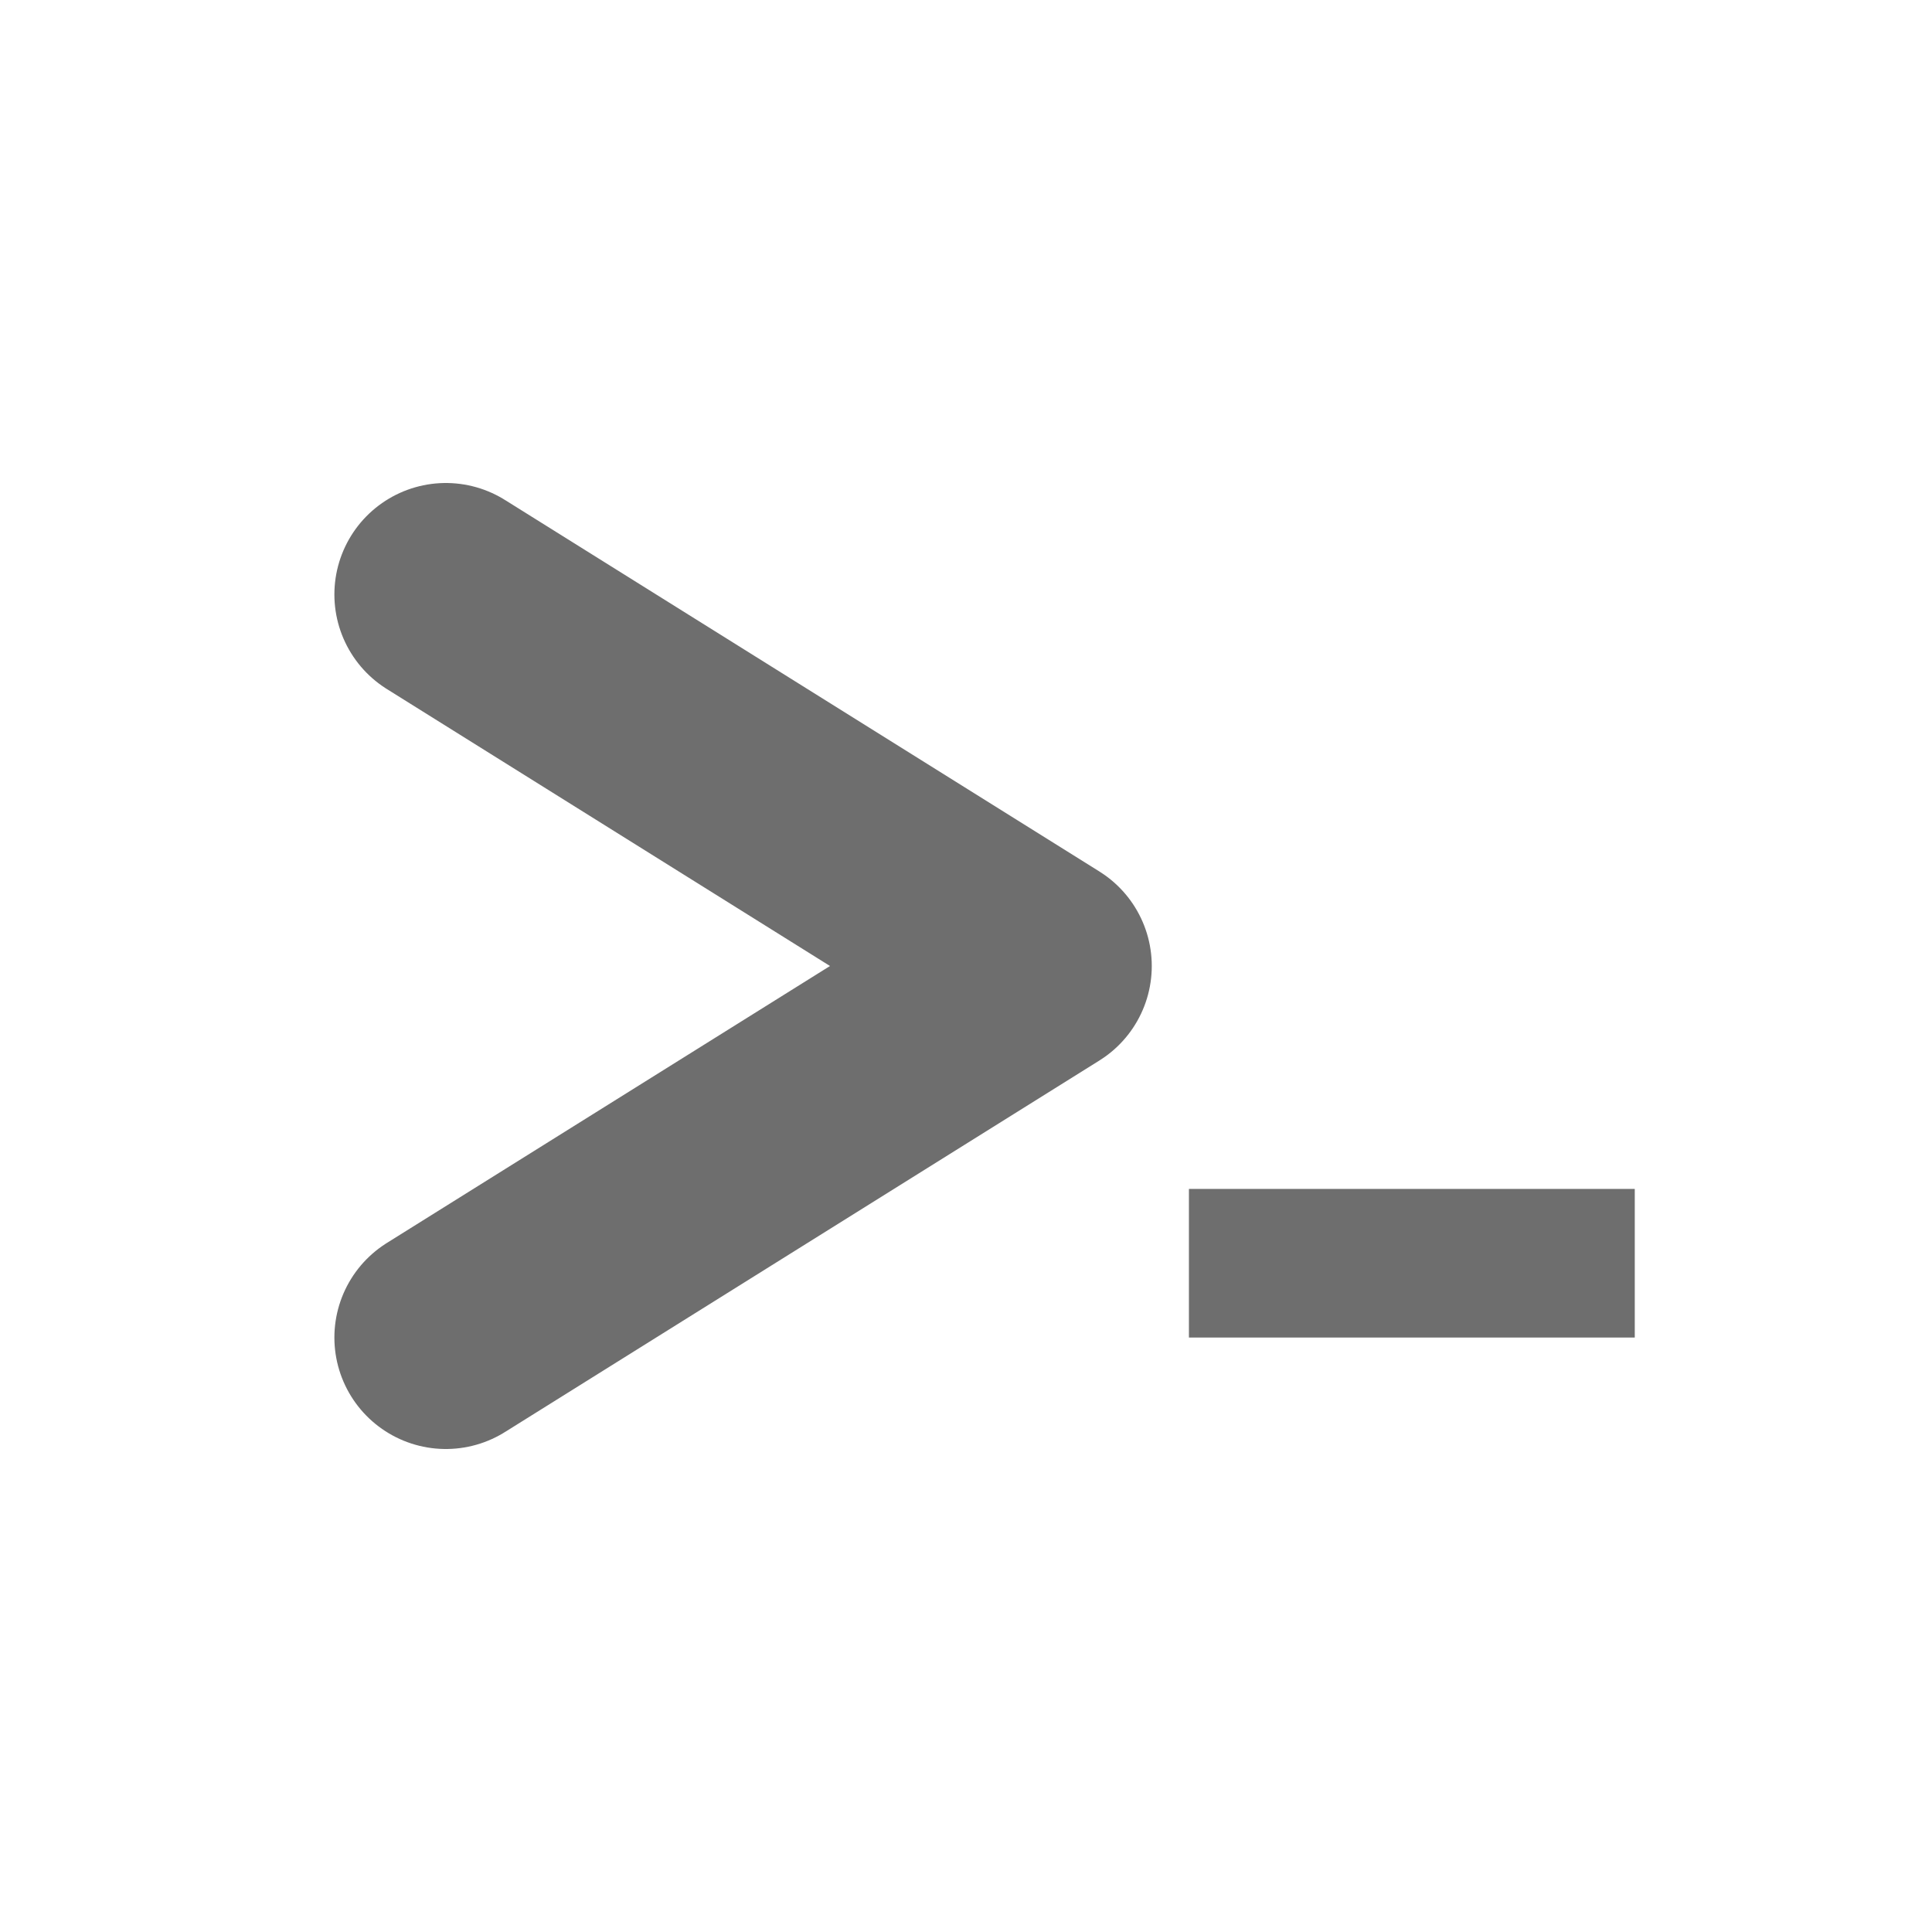
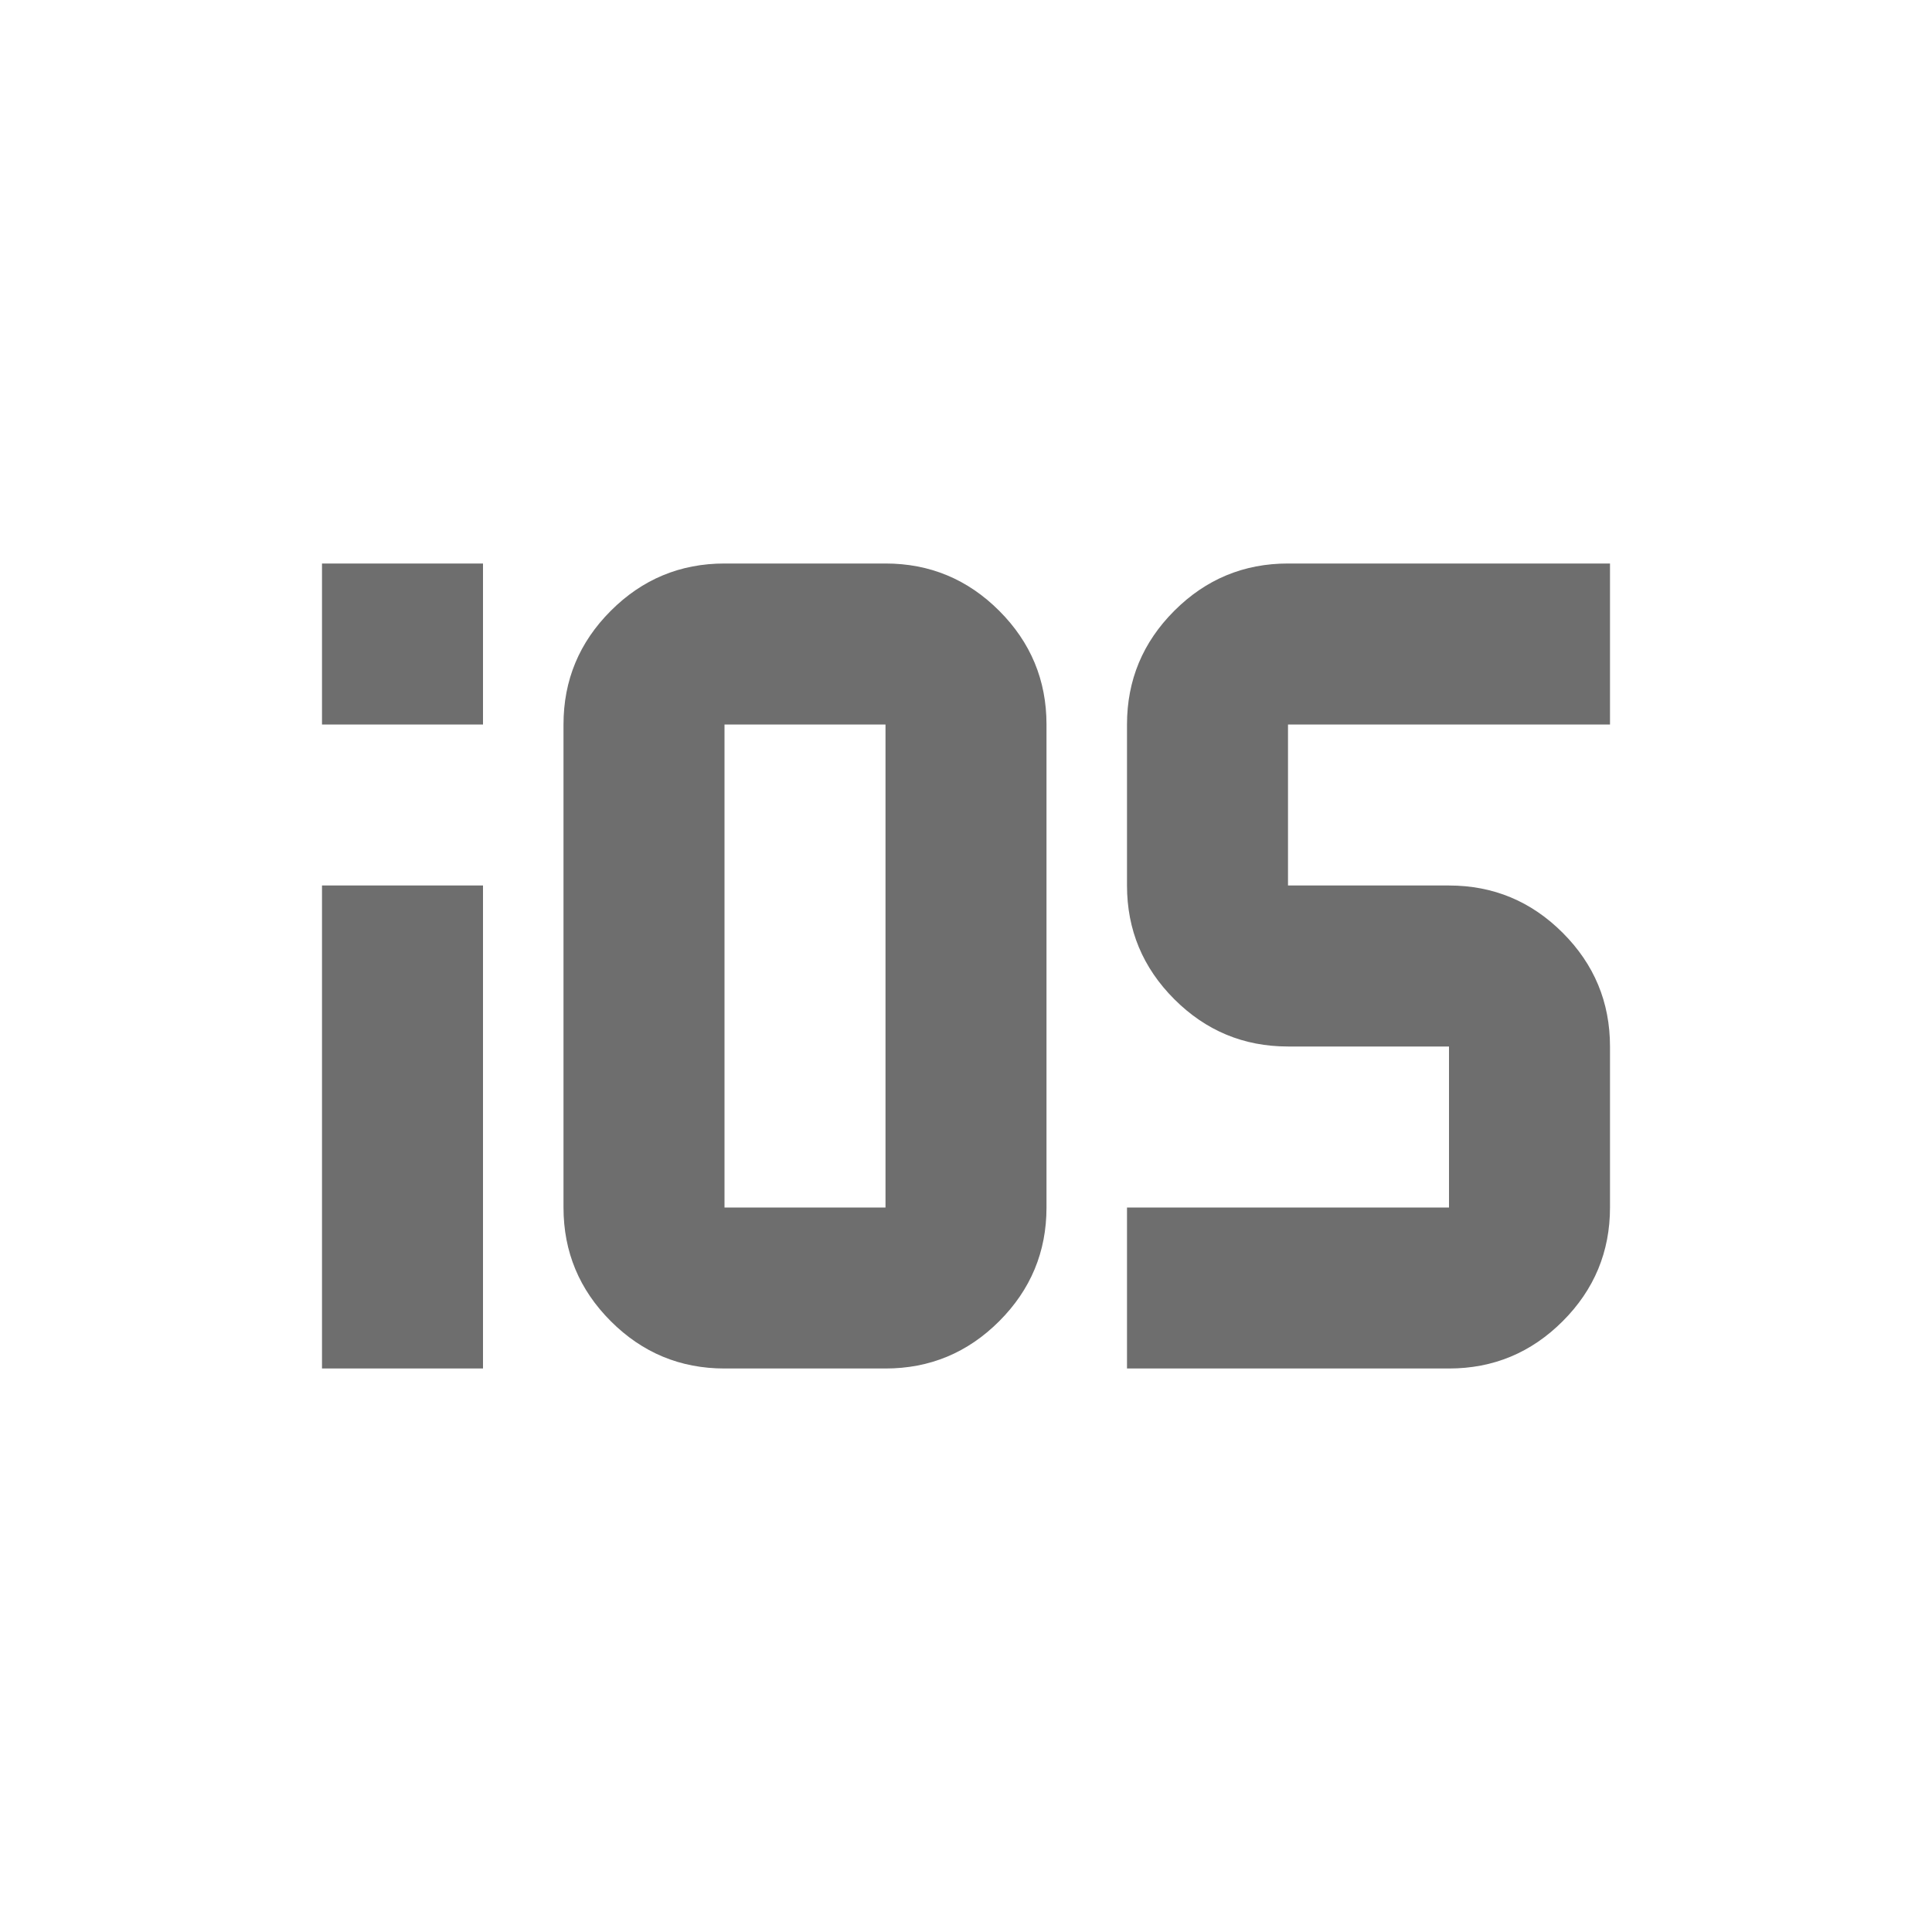
- <svg xmlns="http://www.w3.org/2000/svg" width="13" height="13" viewBox="0 0 13 13" fill="none">
-   <path d="M3 4 L7 6.5 L3 9" stroke="#6E6E6E" stroke-width="1.5" stroke-linecap="round" stroke-linejoin="round" />
-   <rect x="8" y="8" width="3" height="1" fill="#6E6E6E" />
+ <svg xmlns="http://www.w3.org/2000/svg" width="13" height="13" viewBox="0 -960 960 960" fill="#6E6E6E">
+   <path d="M160-600v-80h80v80h-80Zm0 320v-240h80v240h-80Zm280 0h-80q-33 0-56.5-23.5T280-360v-240q0-33 23.5-56.5T360-680h80q33 0 56.5 23.5T520-600v240q0 33-23.5 56.5T440-280Zm-80-80h80v-240h-80v240Zm200 80v-80h160v-80h-80q-33 0-56.5-23.5T560-520v-80q0-33 23.5-56.5T640-680h160v80H640v80h80q33 0 56.5 23.5T800-440v80q0 33-23.5 56.5T720-280H560Z" />
</svg>
